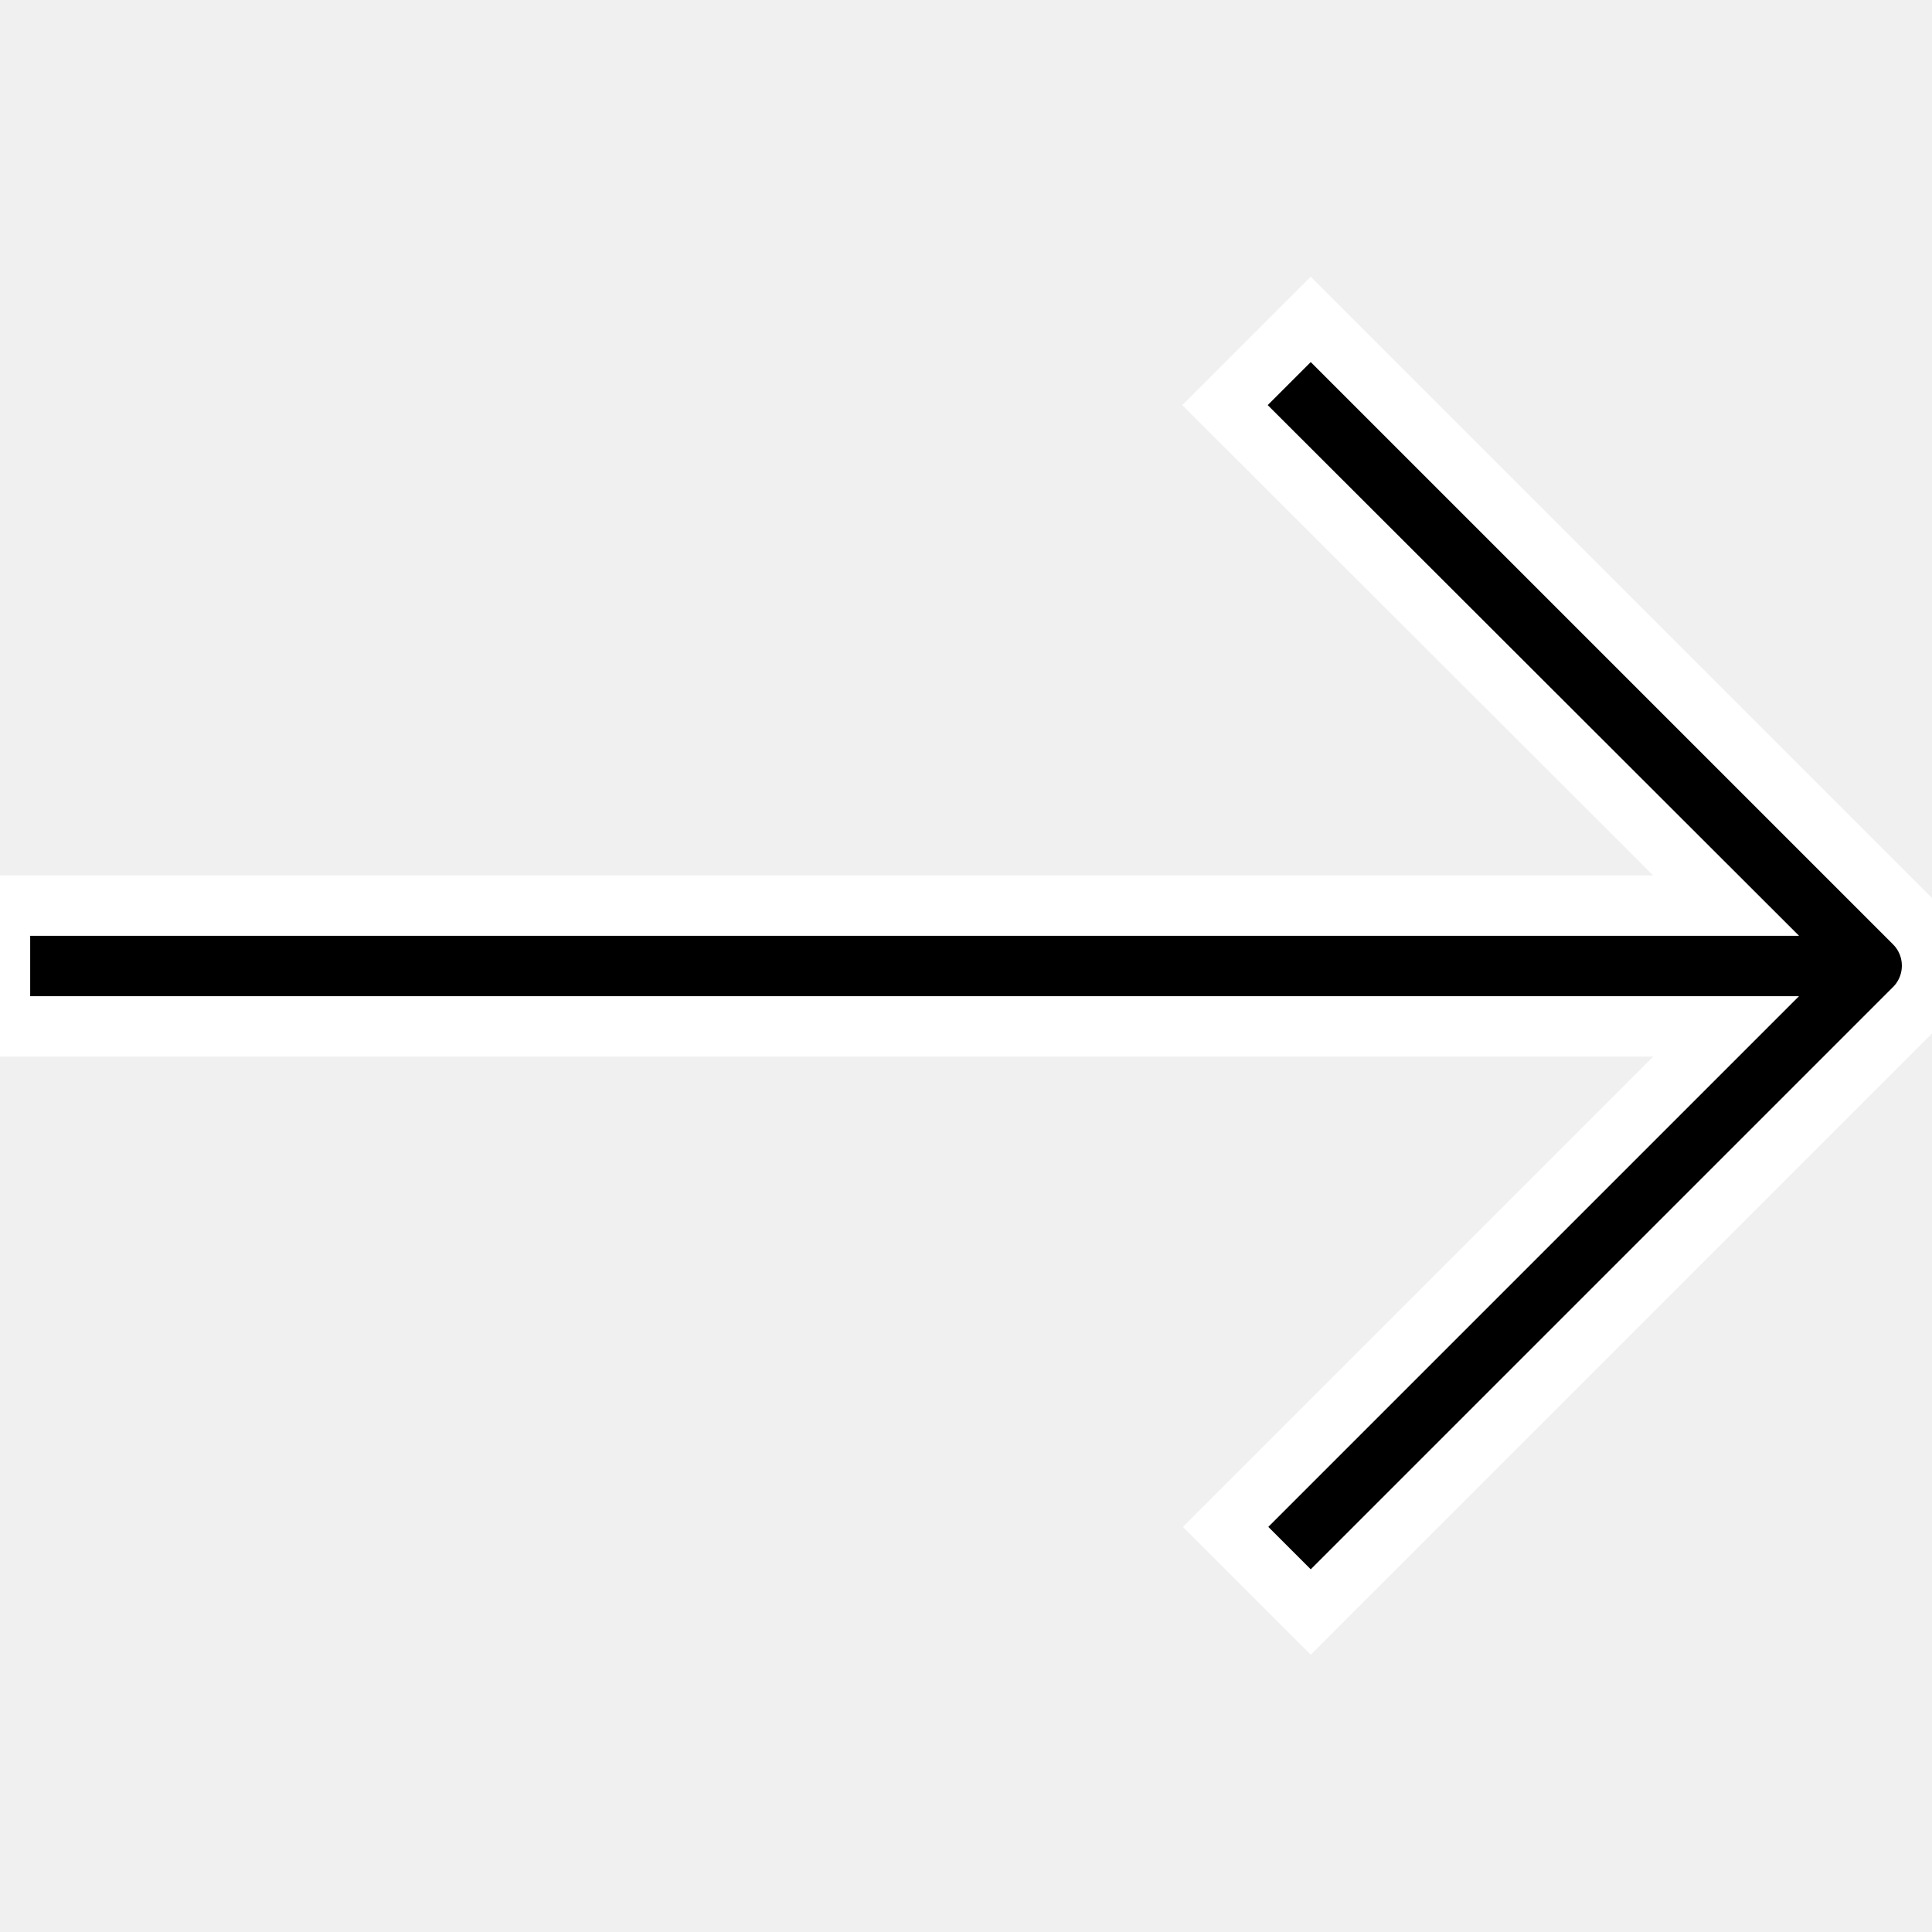
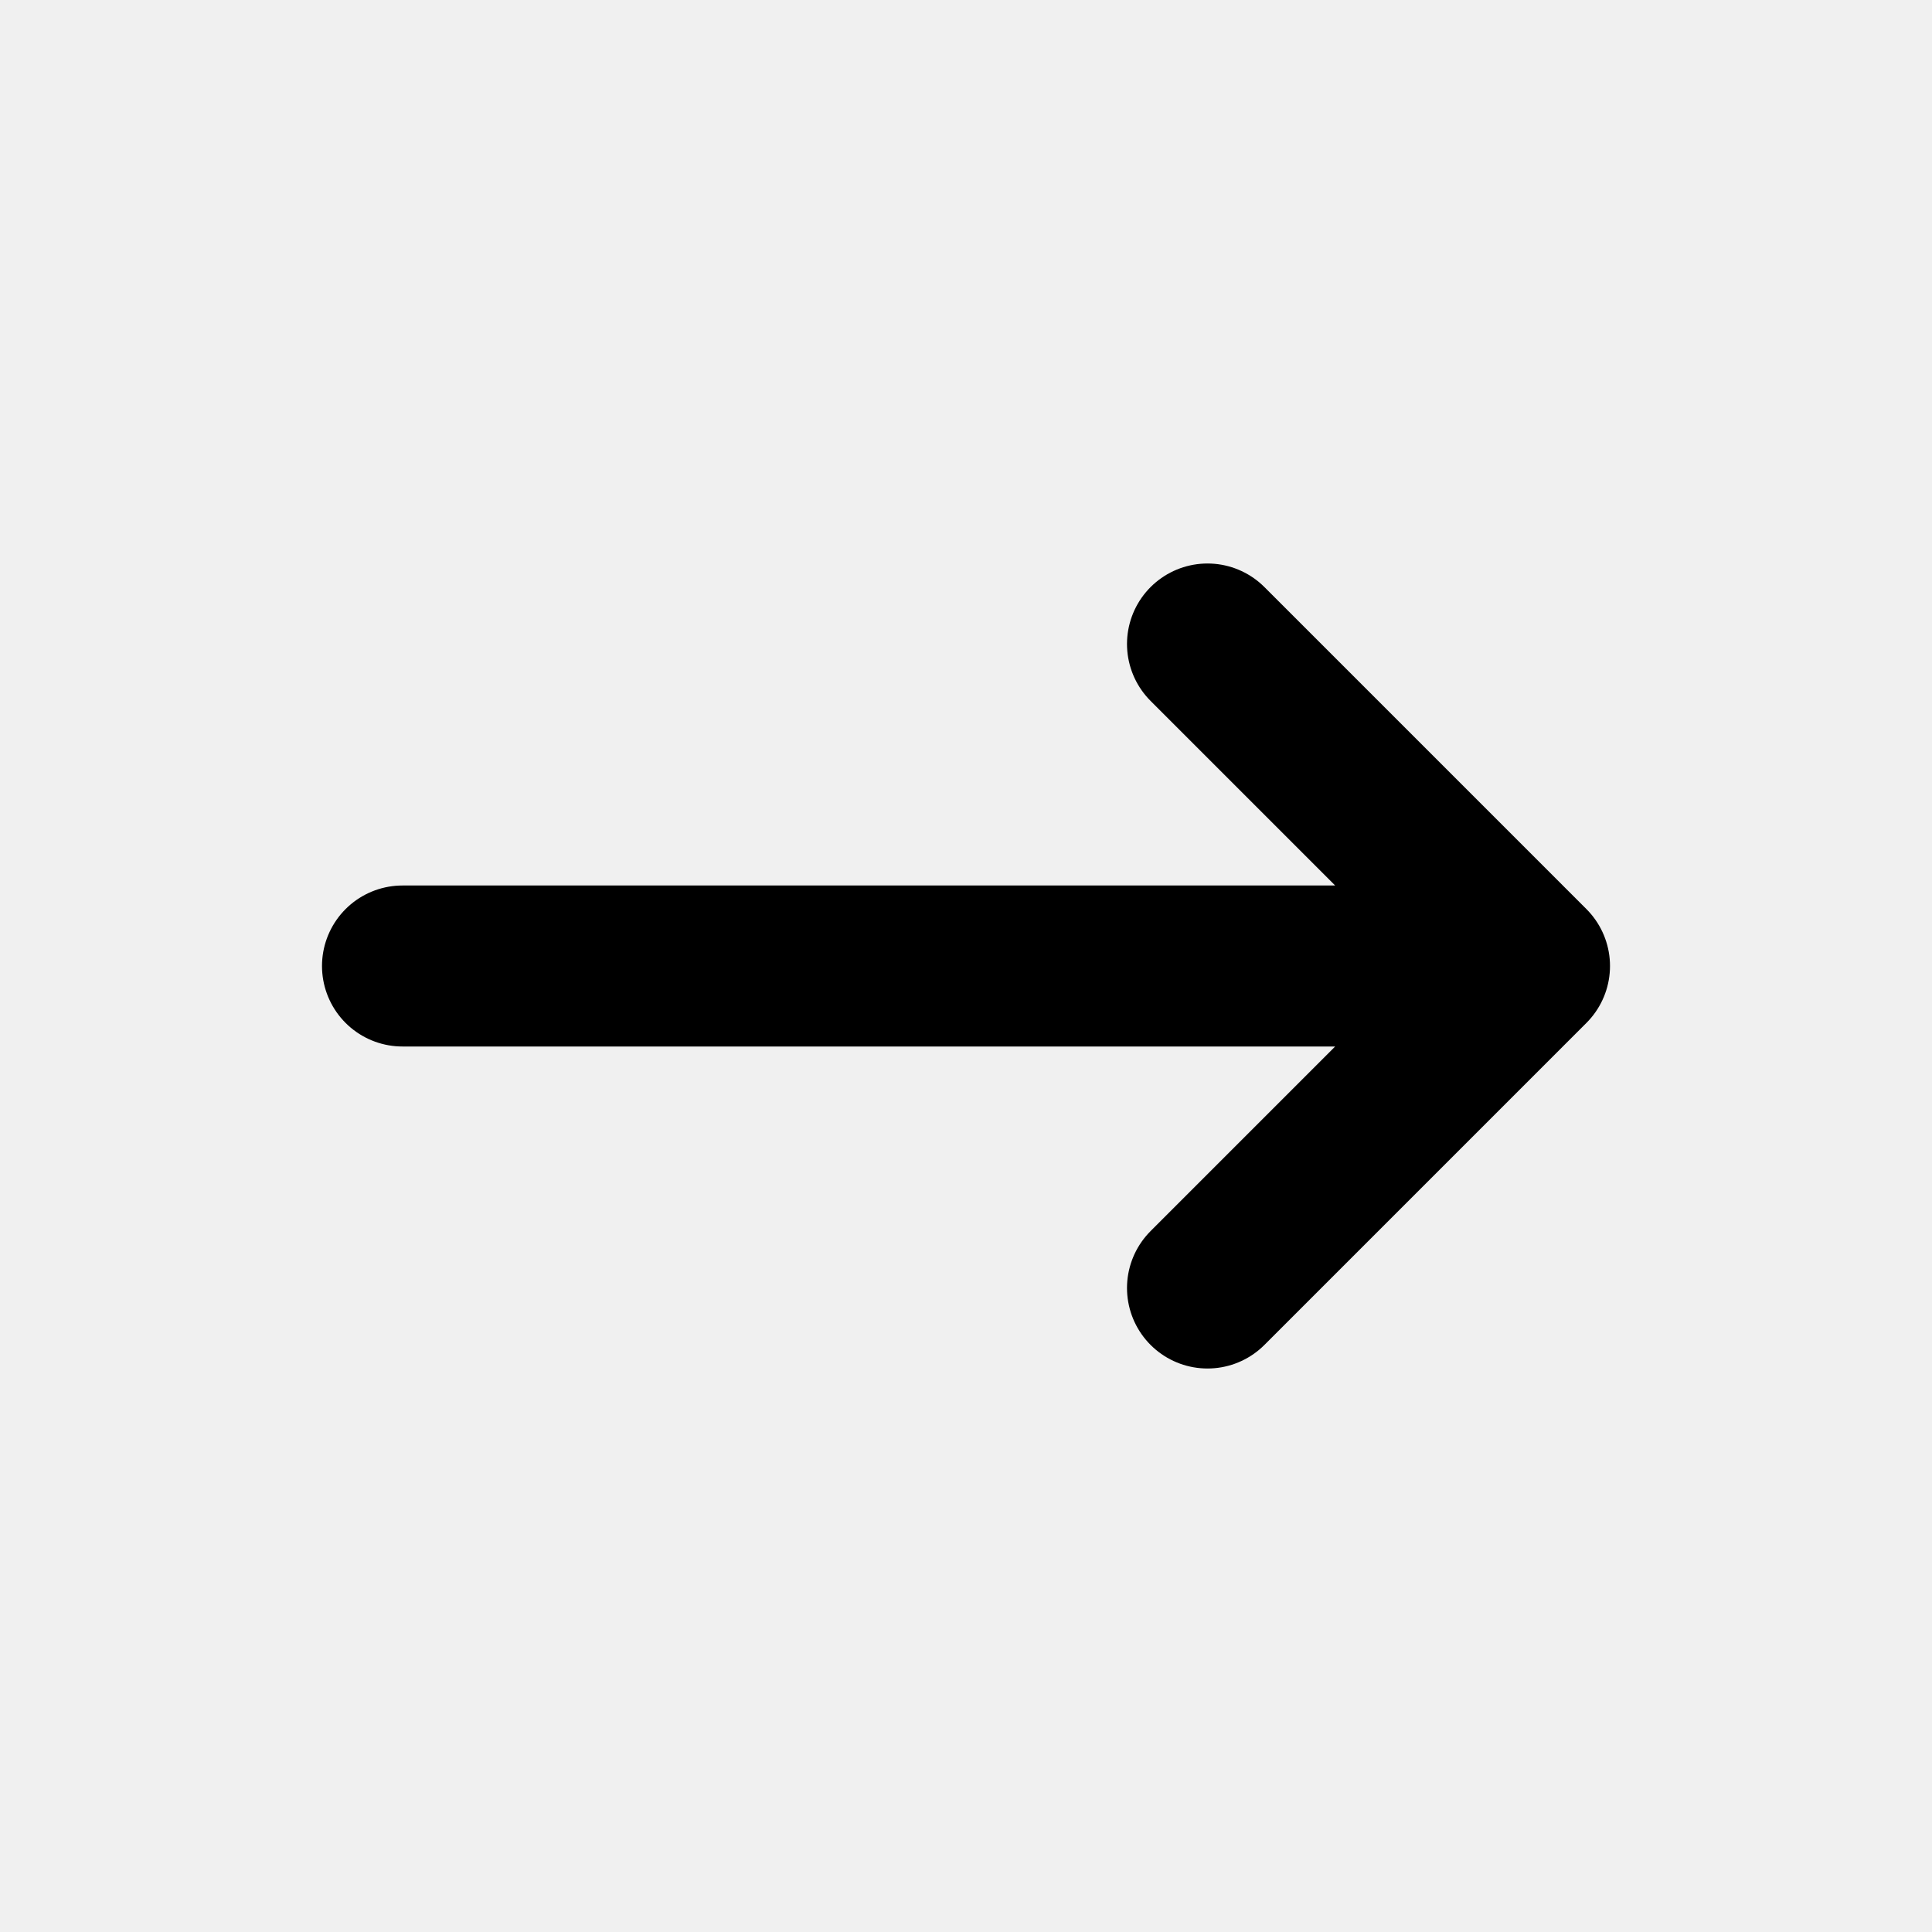
- <svg xmlns="http://www.w3.org/2000/svg" viewBox="0 0 32 32" width="16" height="16">
-   <path d="m31.71 15.29-10-10-1.42 1.42 8.3 8.29H0v2h28.59l-8.29 8.29 1.41 1.41 10-10a1 1 0 0 0 0-1.41z" data-name="3-Arrow Right" stroke="white" />
+ <svg xmlns="http://www.w3.org/2000/svg" class="w-[16px] h-[16px] text-gray-800 dark:text-white" aria-hidden="true" fill="none" viewBox="0 0 24 24">
+   <path stroke="currentColor" stroke-linecap="round" stroke-linejoin="round" stroke-width="2" d="M19 12H5m14 0-4 4m4-4-4-4" />
</svg>
